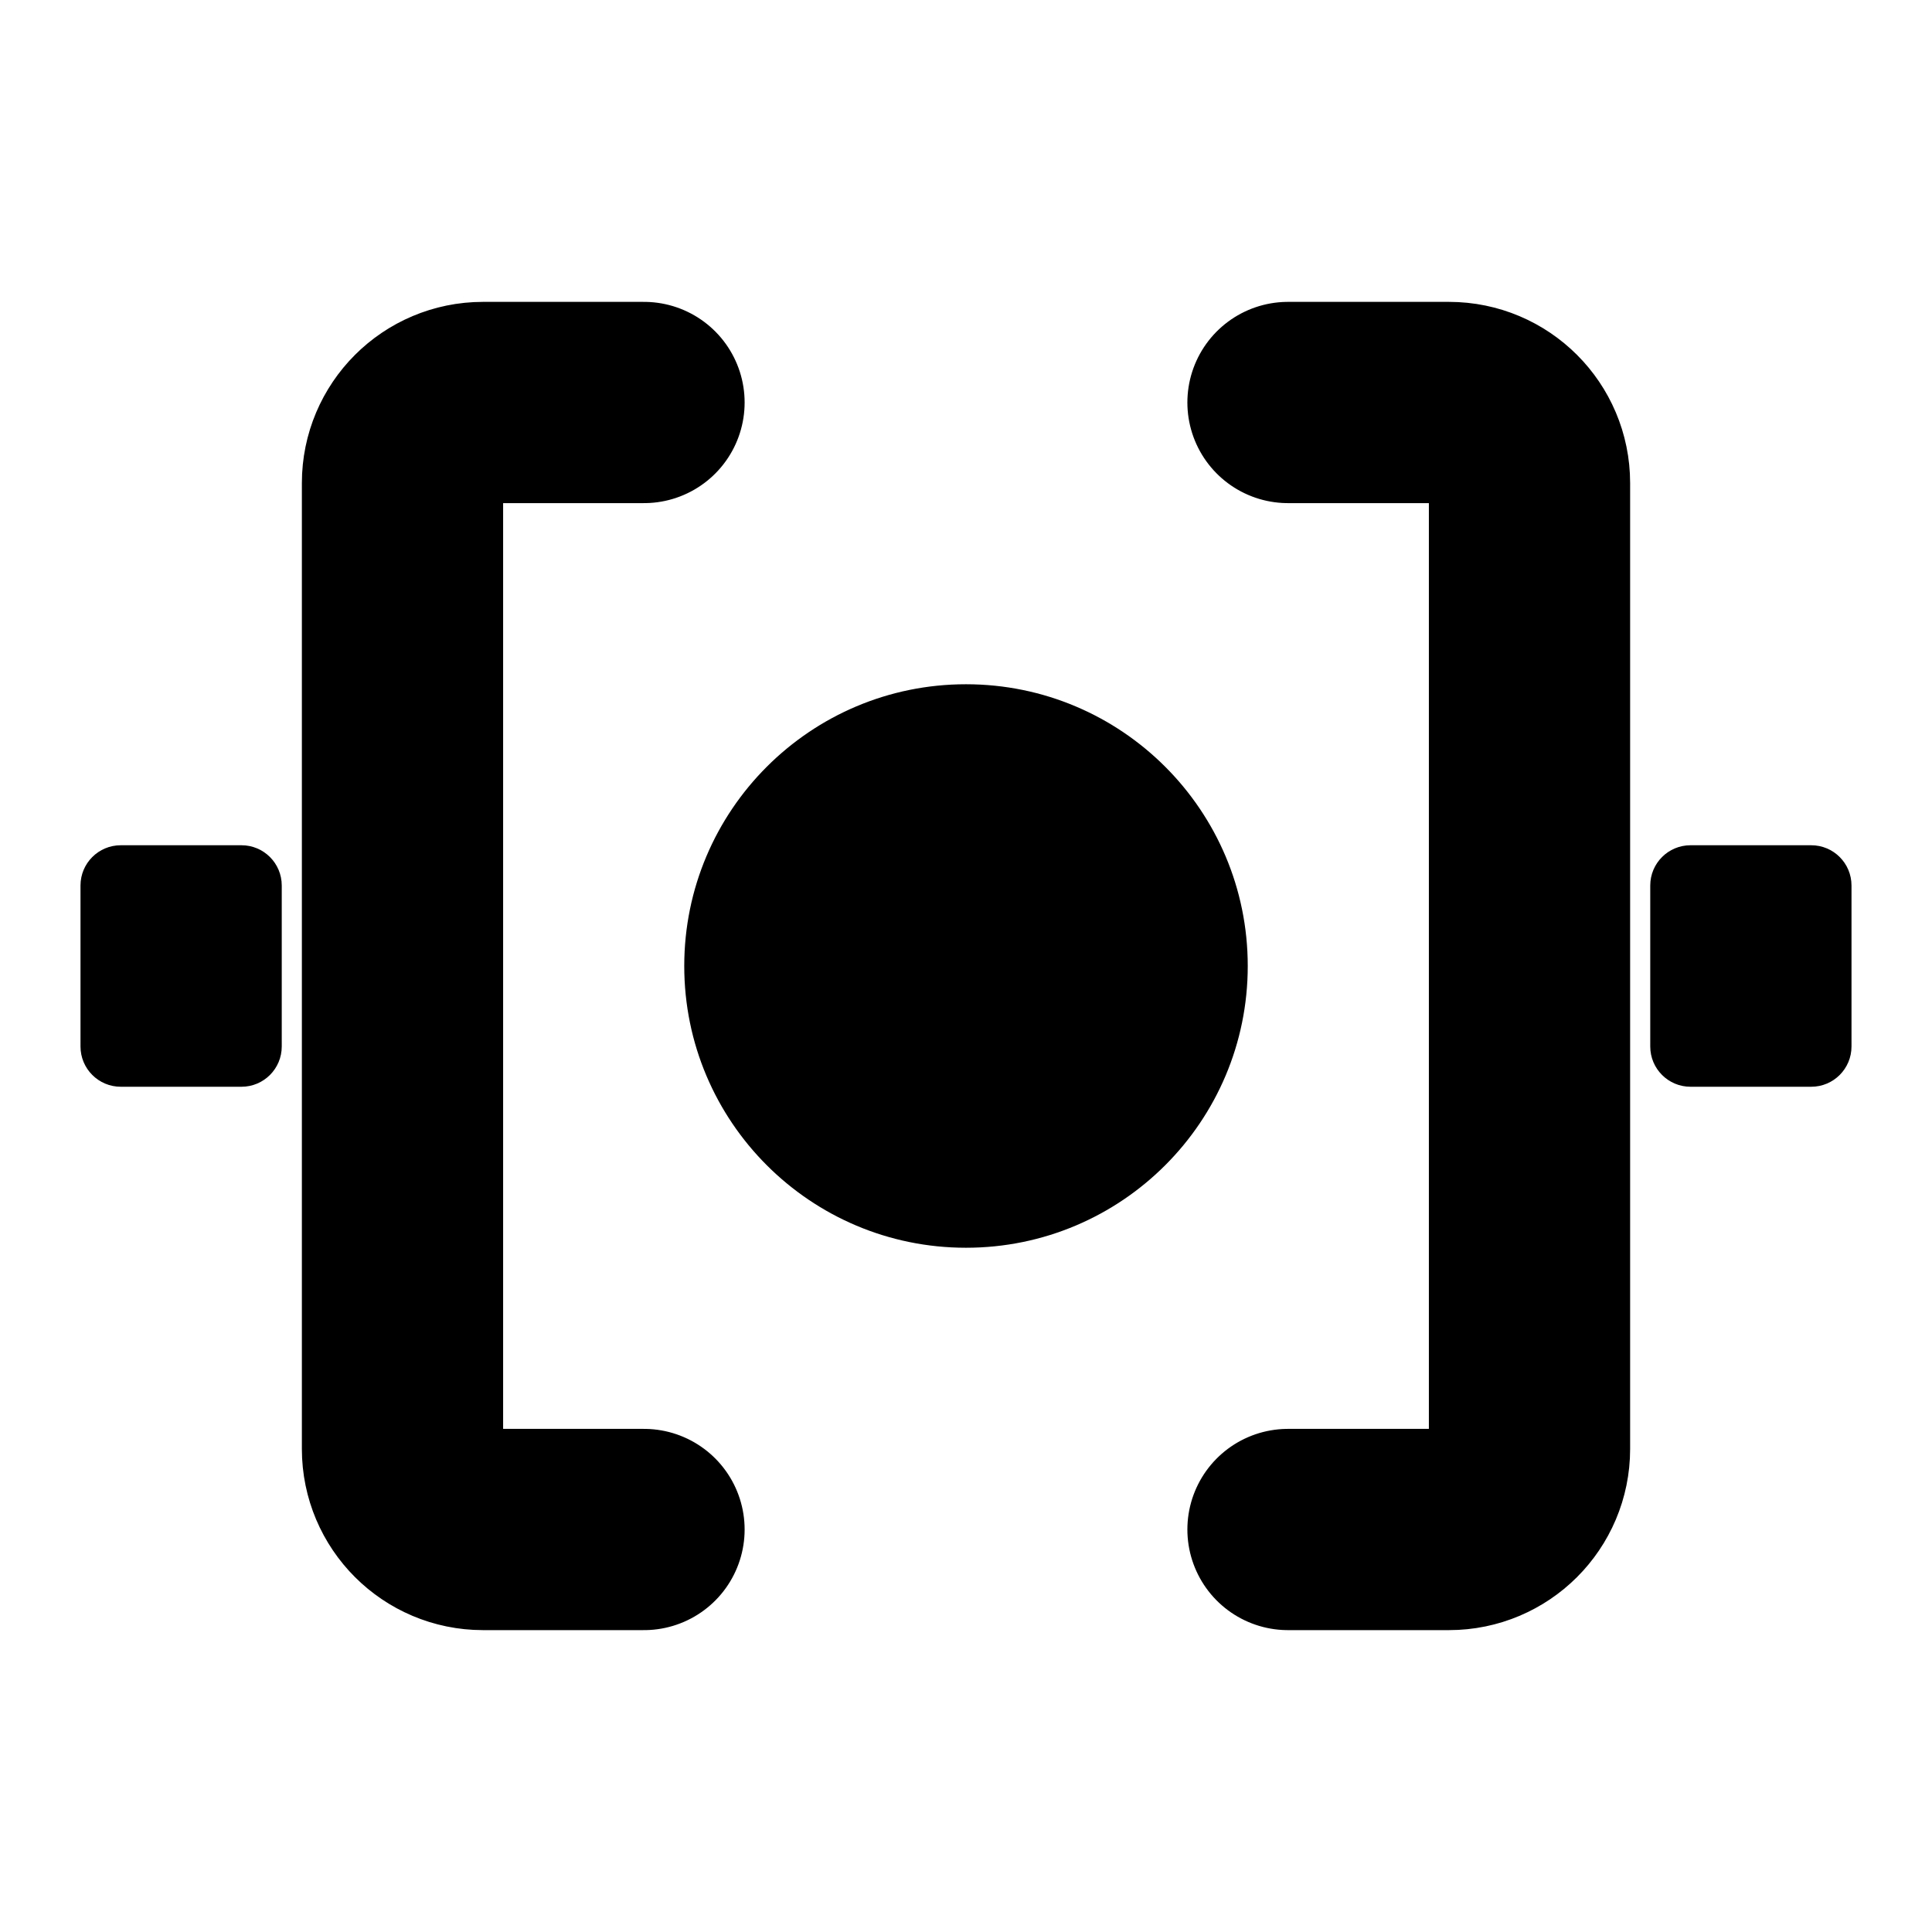
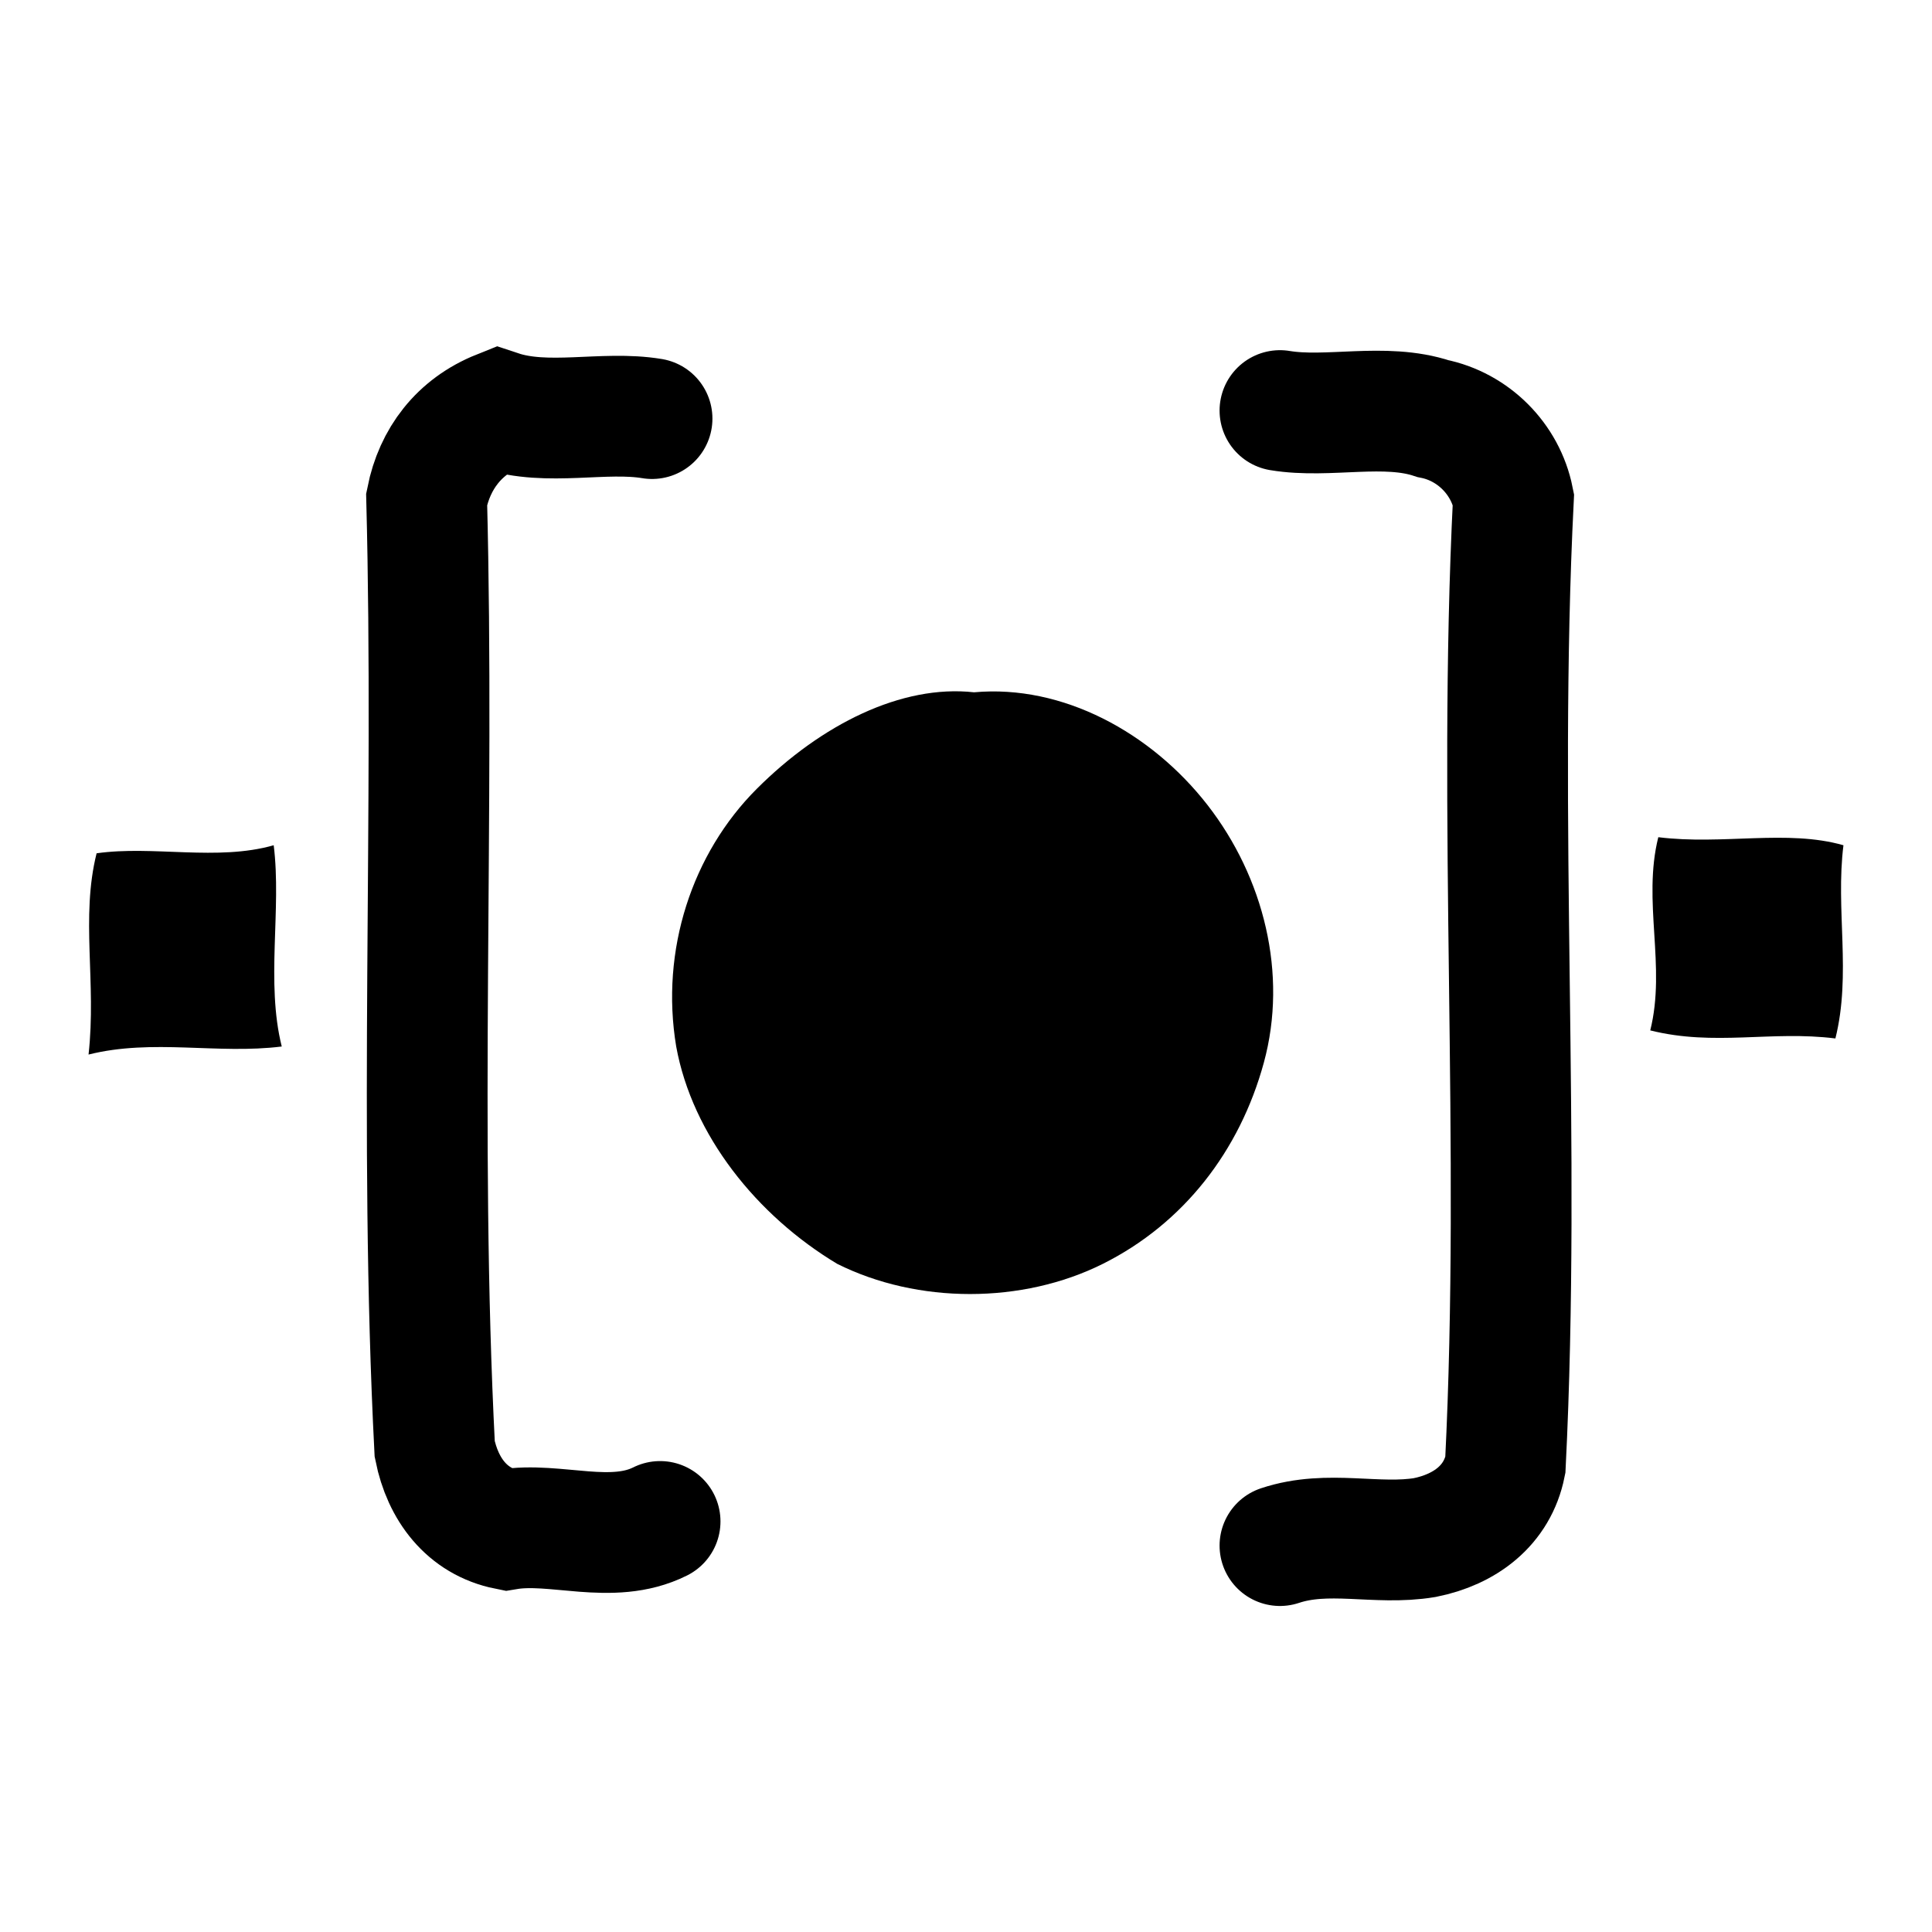
<svg xmlns="http://www.w3.org/2000/svg" width="20" height="20" viewBox="0 0 24 24" fill="none">
-   <path d="M8 5H6C5.448 5 5 5.448 5 6V18C5 18.552 5.448 19 6 19H8" stroke="currentColor" stroke-width="2.5" stroke-linecap="round" />
-   <path d="M16 5H18C18.552 5 19 5.448 19 6V18C19 18.552 18.552 19 18 19H16" stroke="currentColor" stroke-width="2.5" stroke-linecap="round" />
-   <rect x="1" y="10.5" width="2.5" height="3" rx="0.5" fill="currentColor" />
-   <rect x="20.5" y="10.5" width="2.5" height="3" rx="0.5" fill="currentColor" />
-   <circle cx="12" cy="12" r="3.5" fill="currentColor" />
+   <path d="M8.1 5.2c-.6-.1-1.3.1-1.9-.1-.5.2-.8.6-.9 1.1.1 3.9-.1 7.9.1 11.8.1.5.4.9.9 1 .6-.1 1.3.2 1.9-.1" stroke="currentColor" stroke-width="1.5" stroke-linecap="round" />
+   <path d="M15.9 5.1c.6.1 1.3-.1 1.9.1.5.1.9.5 1 1-.2 4 .1 8-.1 12-.1.5-.5.8-1 .9-.6.1-1.2-.1-1.8.1" stroke="currentColor" stroke-width="1.5" stroke-linecap="round" />
+   <path d="M1.2 10.6c.7-.1 1.5.1 2.2-.1.1.8-.1 1.7.1 2.5-.8.1-1.6-.1-2.4.1.1-.9-.1-1.7.1-2.5" fill="currentColor" />
+   <path d="M20.6 10.4c.8.1 1.6-.1 2.3.1-.1.8.1 1.6-.1 2.4-.8-.1-1.5.1-2.3-.1.2-.8-.1-1.6.1-2.4" fill="currentColor" />
+   <path d="M12.1 8.6c1.1-.1 2.2.5 2.9 1.4.7.9 1 2.1.7 3.2-.3 1.1-1 2-2 2.5-1 .5-2.3.5-3.3 0-1-.6-1.8-1.6-2-2.7-.2-1.2.2-2.4 1-3.2.8-.8 1.8-1.3 2.7-1.2" fill="currentColor" />
</svg>
